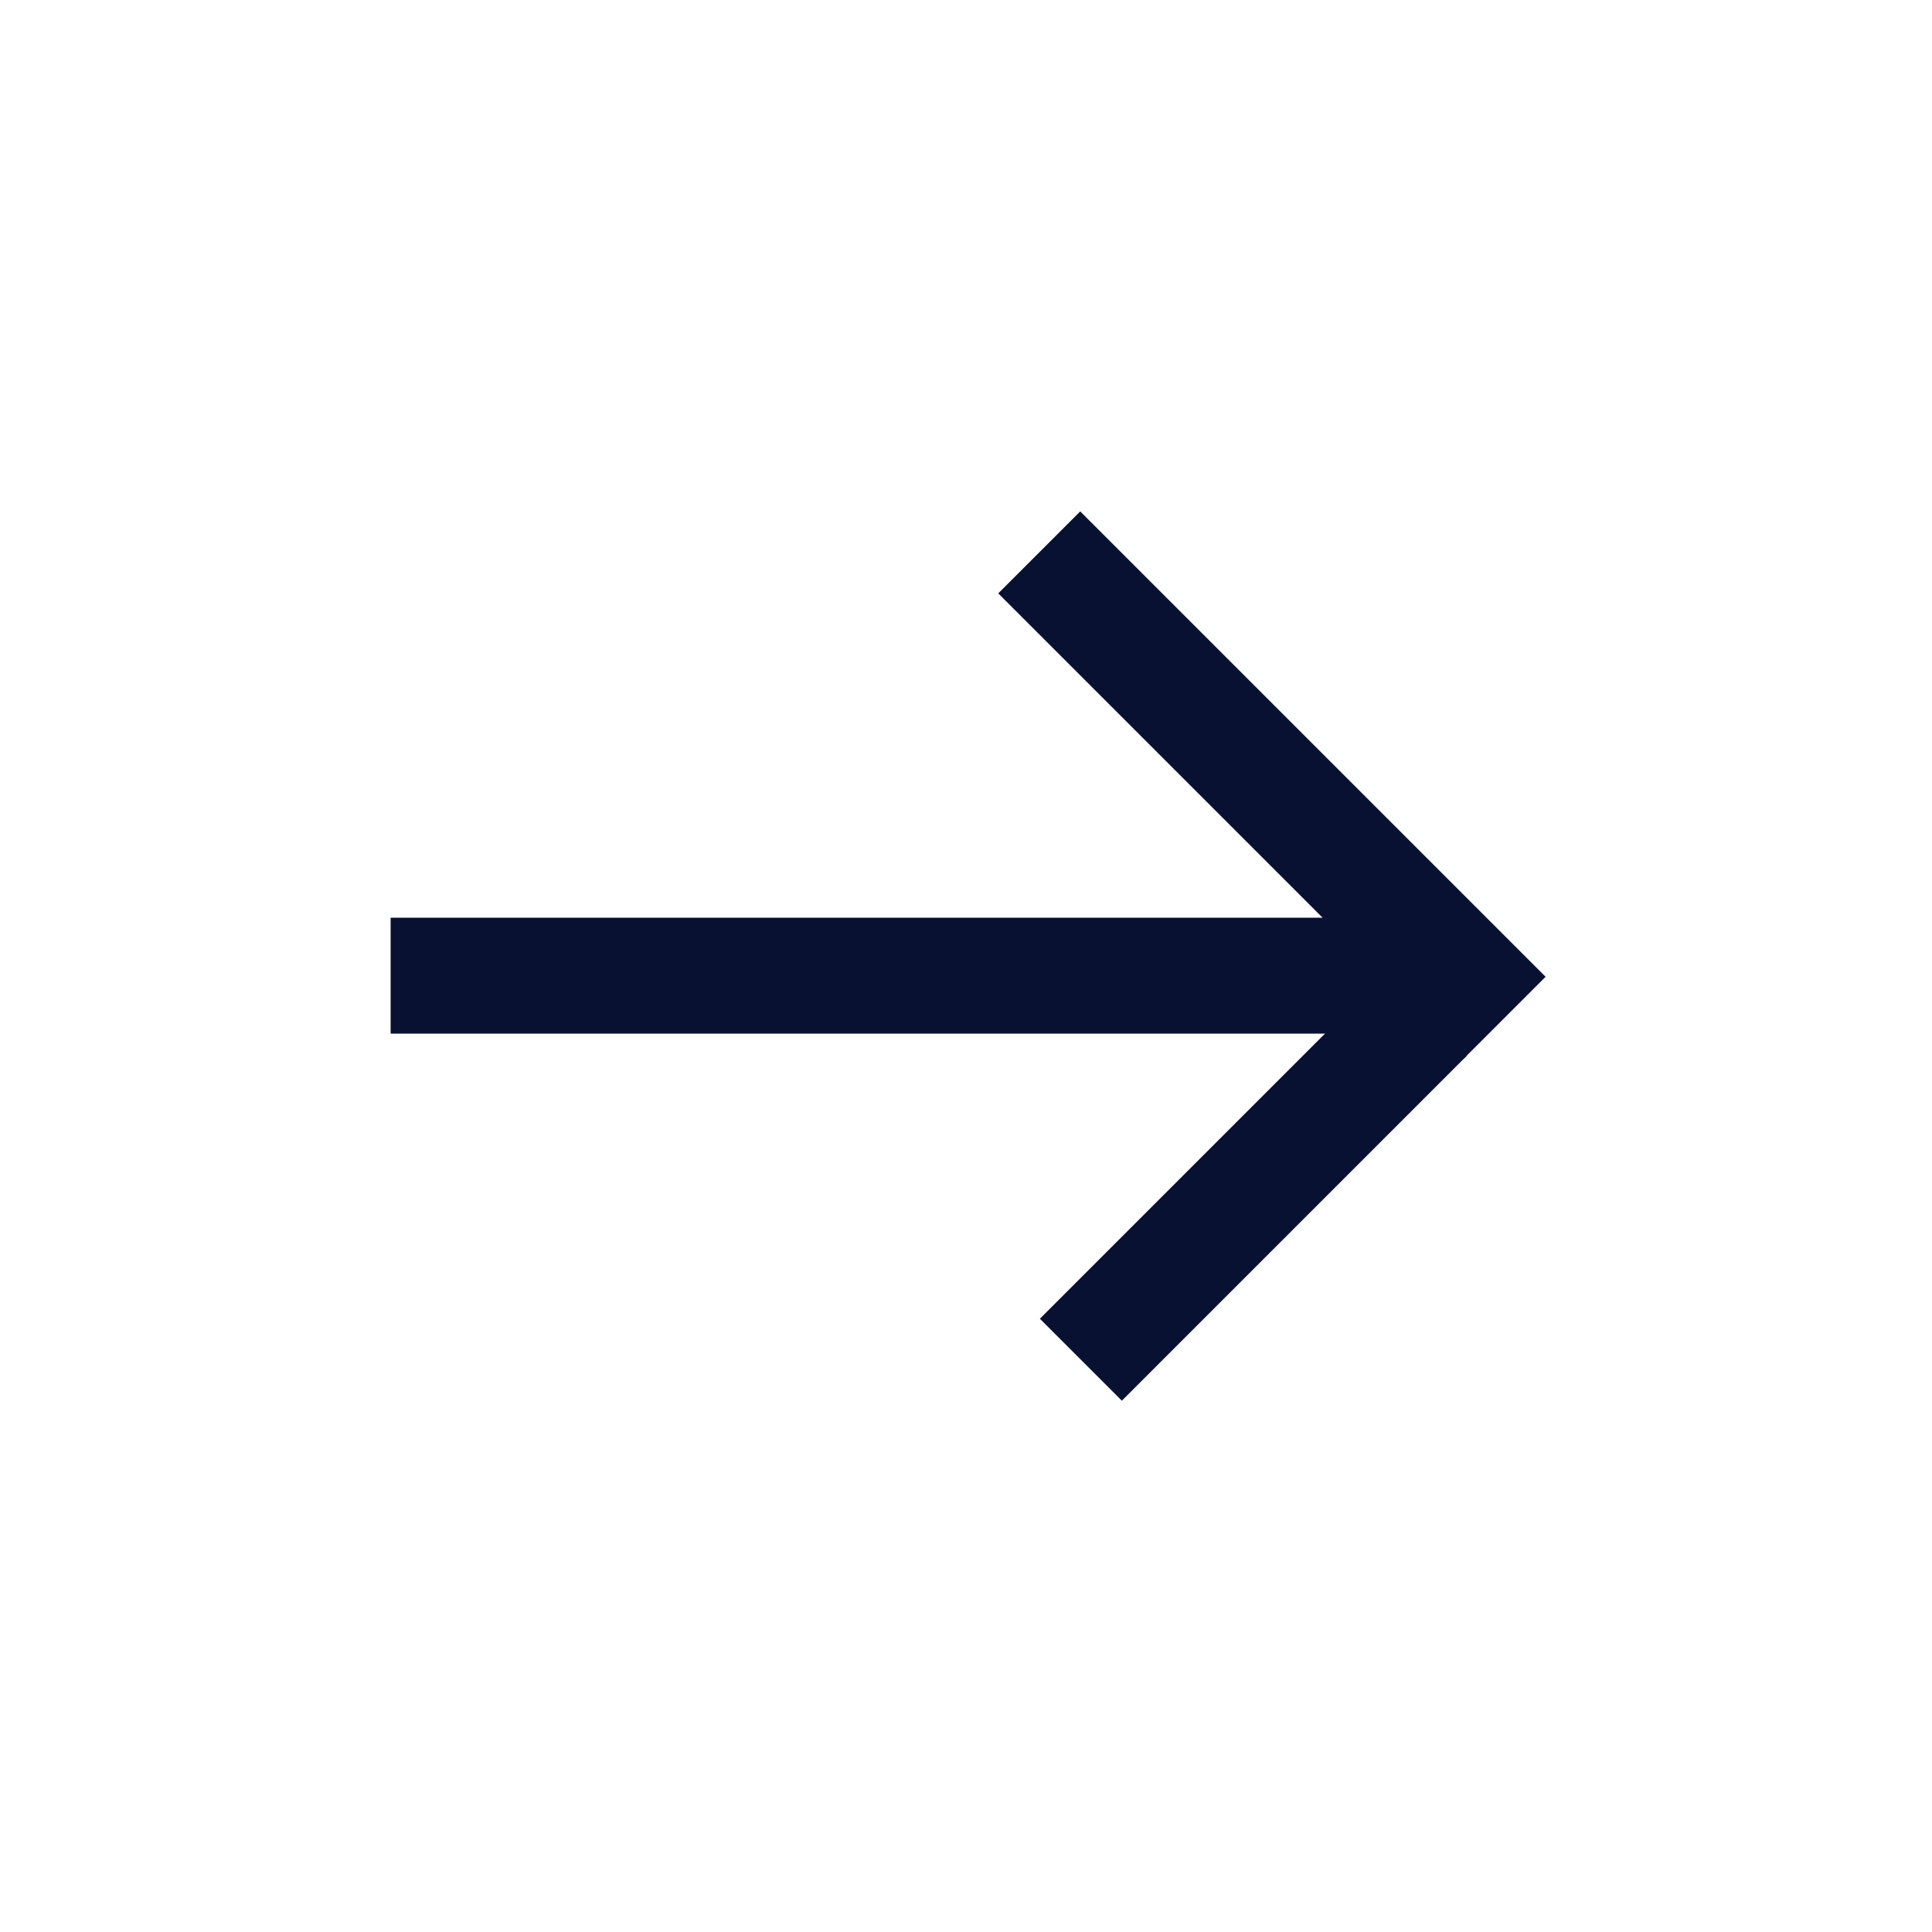
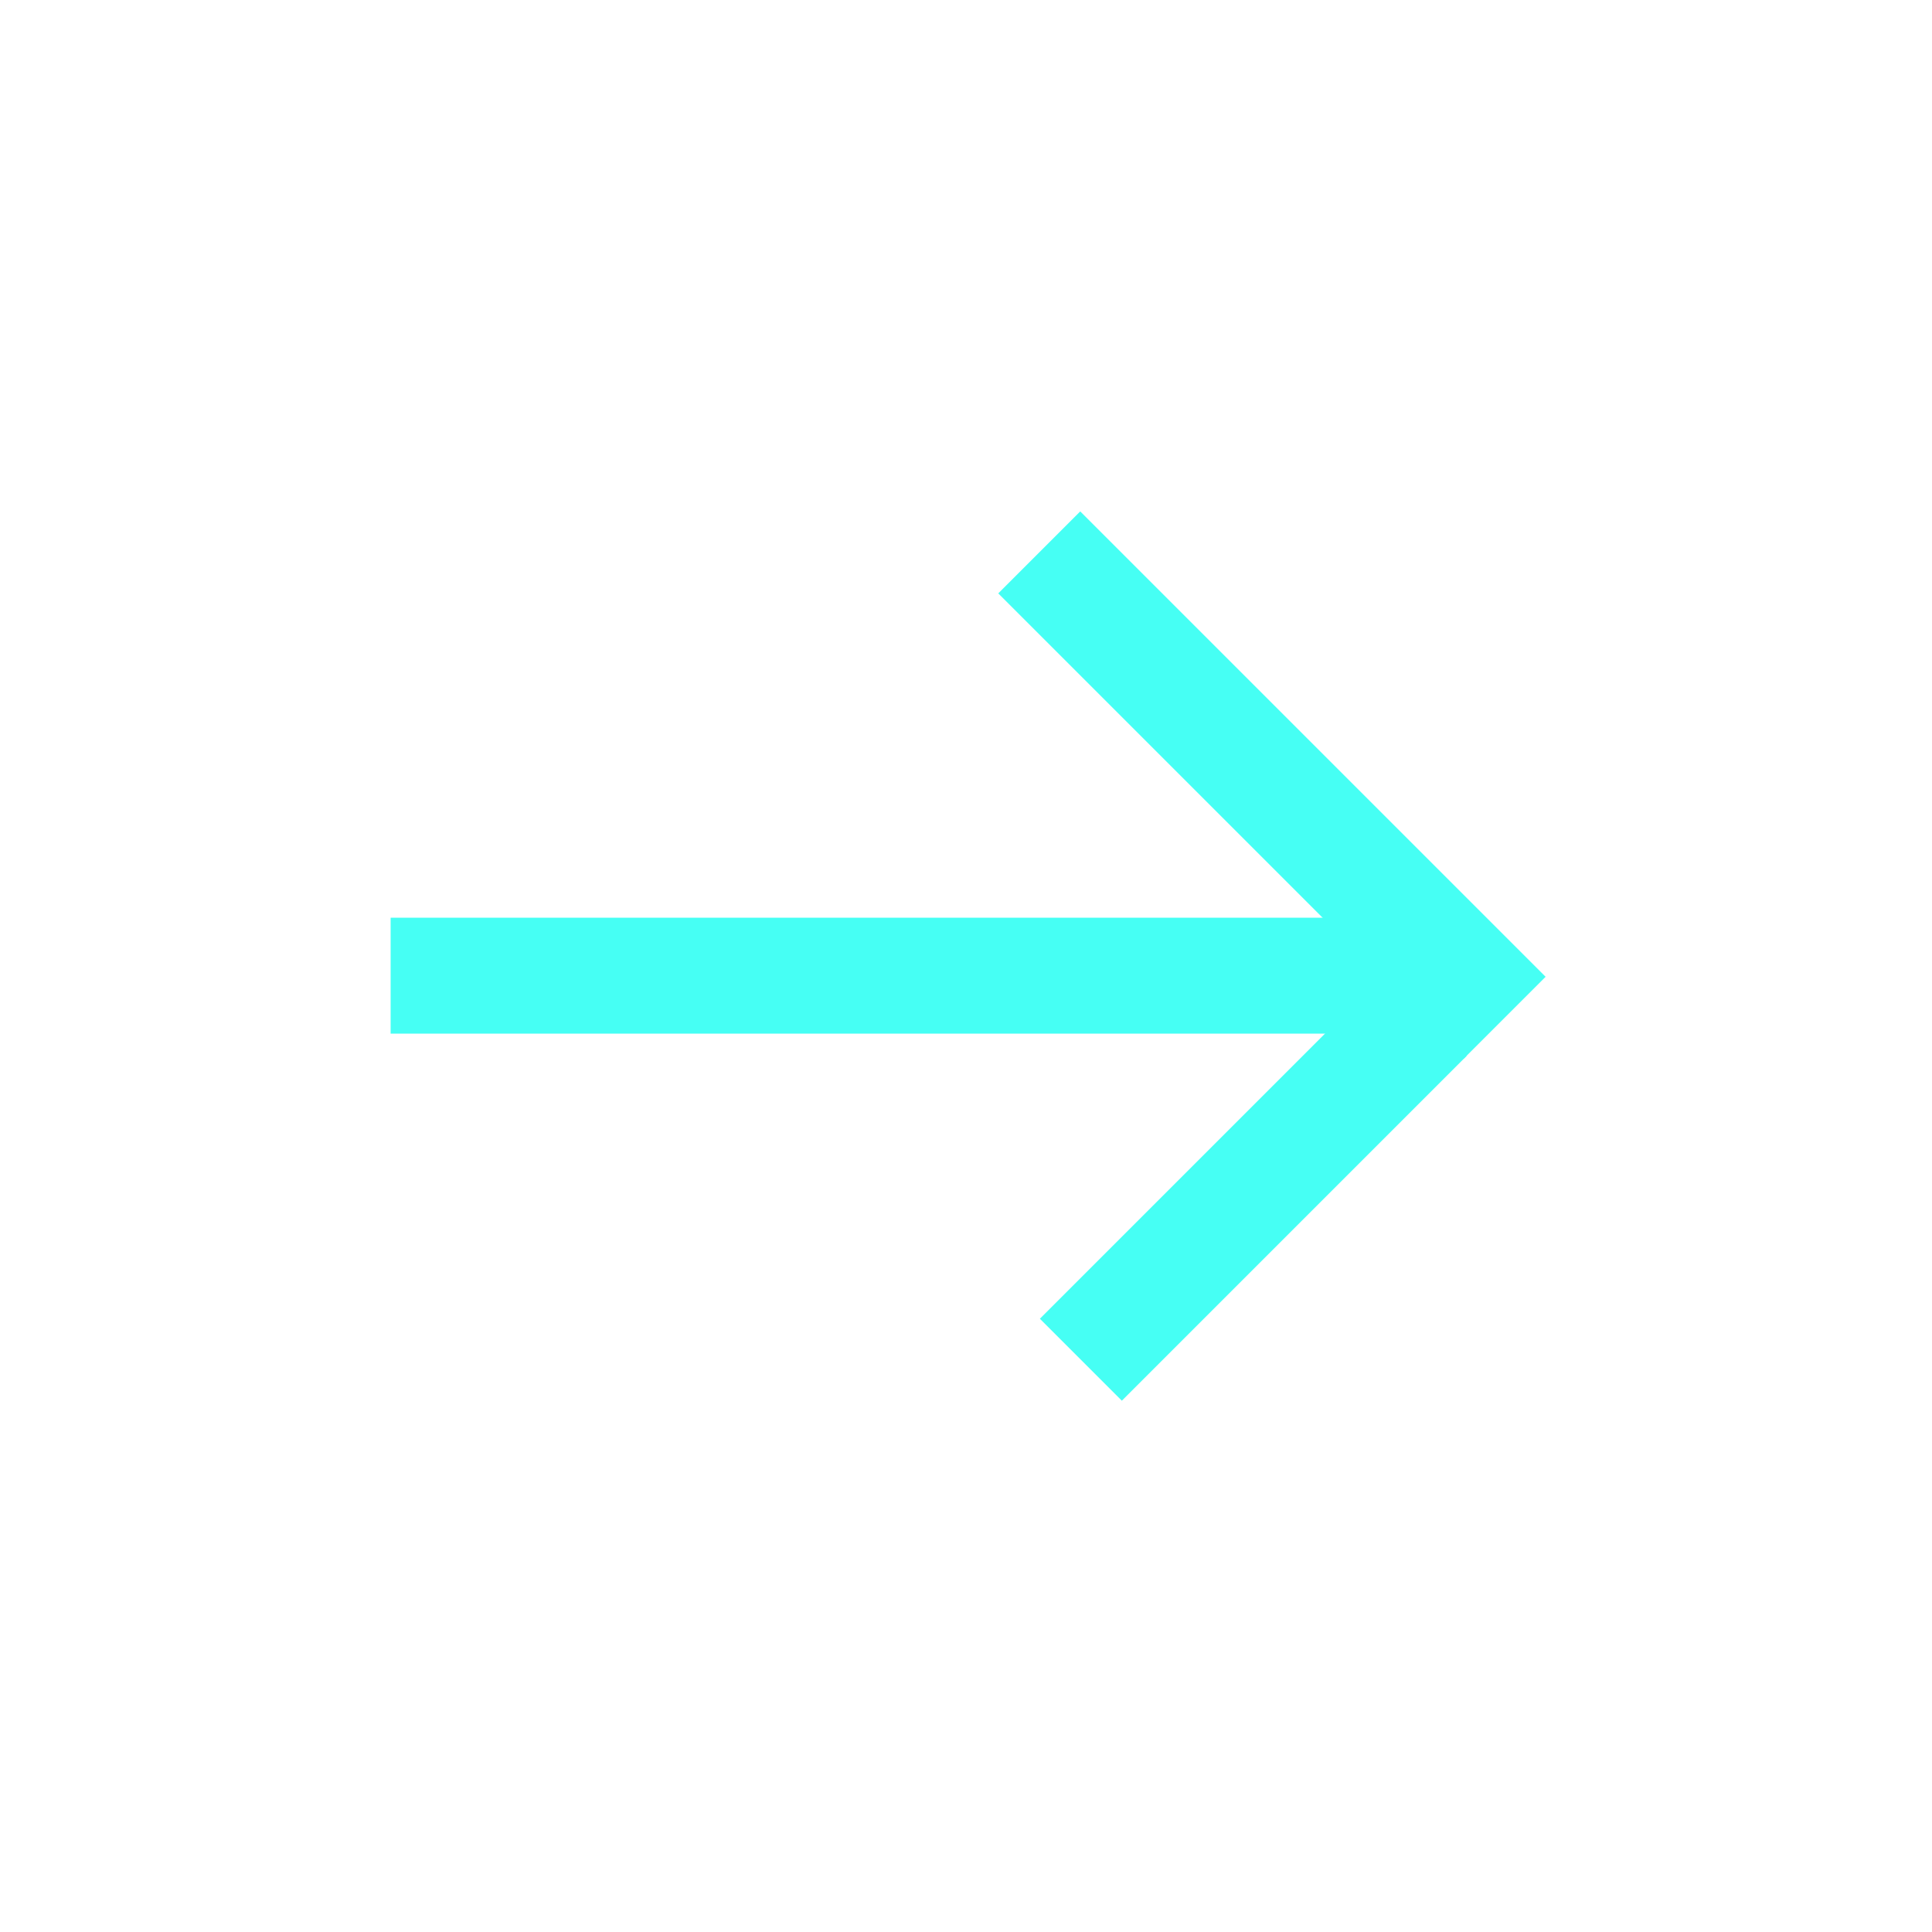
<svg xmlns="http://www.w3.org/2000/svg" width="20" height="20" viewBox="0 0 20 20" fill="none">
-   <rect width="1.2" height="10.8" transform="matrix(-4.37114e-08 -1 -1 4.37114e-08 14.8438 10.7002)" fill="#081132" />
-   <rect width="5.047" height="1.2" transform="matrix(0.707107 -0.707107 -0.707107 -0.707107 11.6133 14.5)" fill="#081132" />
-   <rect width="6.813" height="1.2" transform="matrix(0.707107 0.707107 0.707107 -0.707107 10.334 6.14258)" fill="#081132" />
+   <rect width="1.2" height="10.8" transform="matrix(-4.37114e-08 -1 -1 4.37114e-08 14.8438 10.7002)" fill="#46FFF4" />
+   <rect width="5.047" height="1.2" transform="matrix(0.707107 -0.707107 -0.707107 -0.707107 11.6133 14.5)" fill="#46FFF4" />
+   <rect width="6.813" height="1.2" transform="matrix(0.707107 0.707107 0.707107 -0.707107 10.334 6.14258)" fill="#46FFF4" />
</svg>
